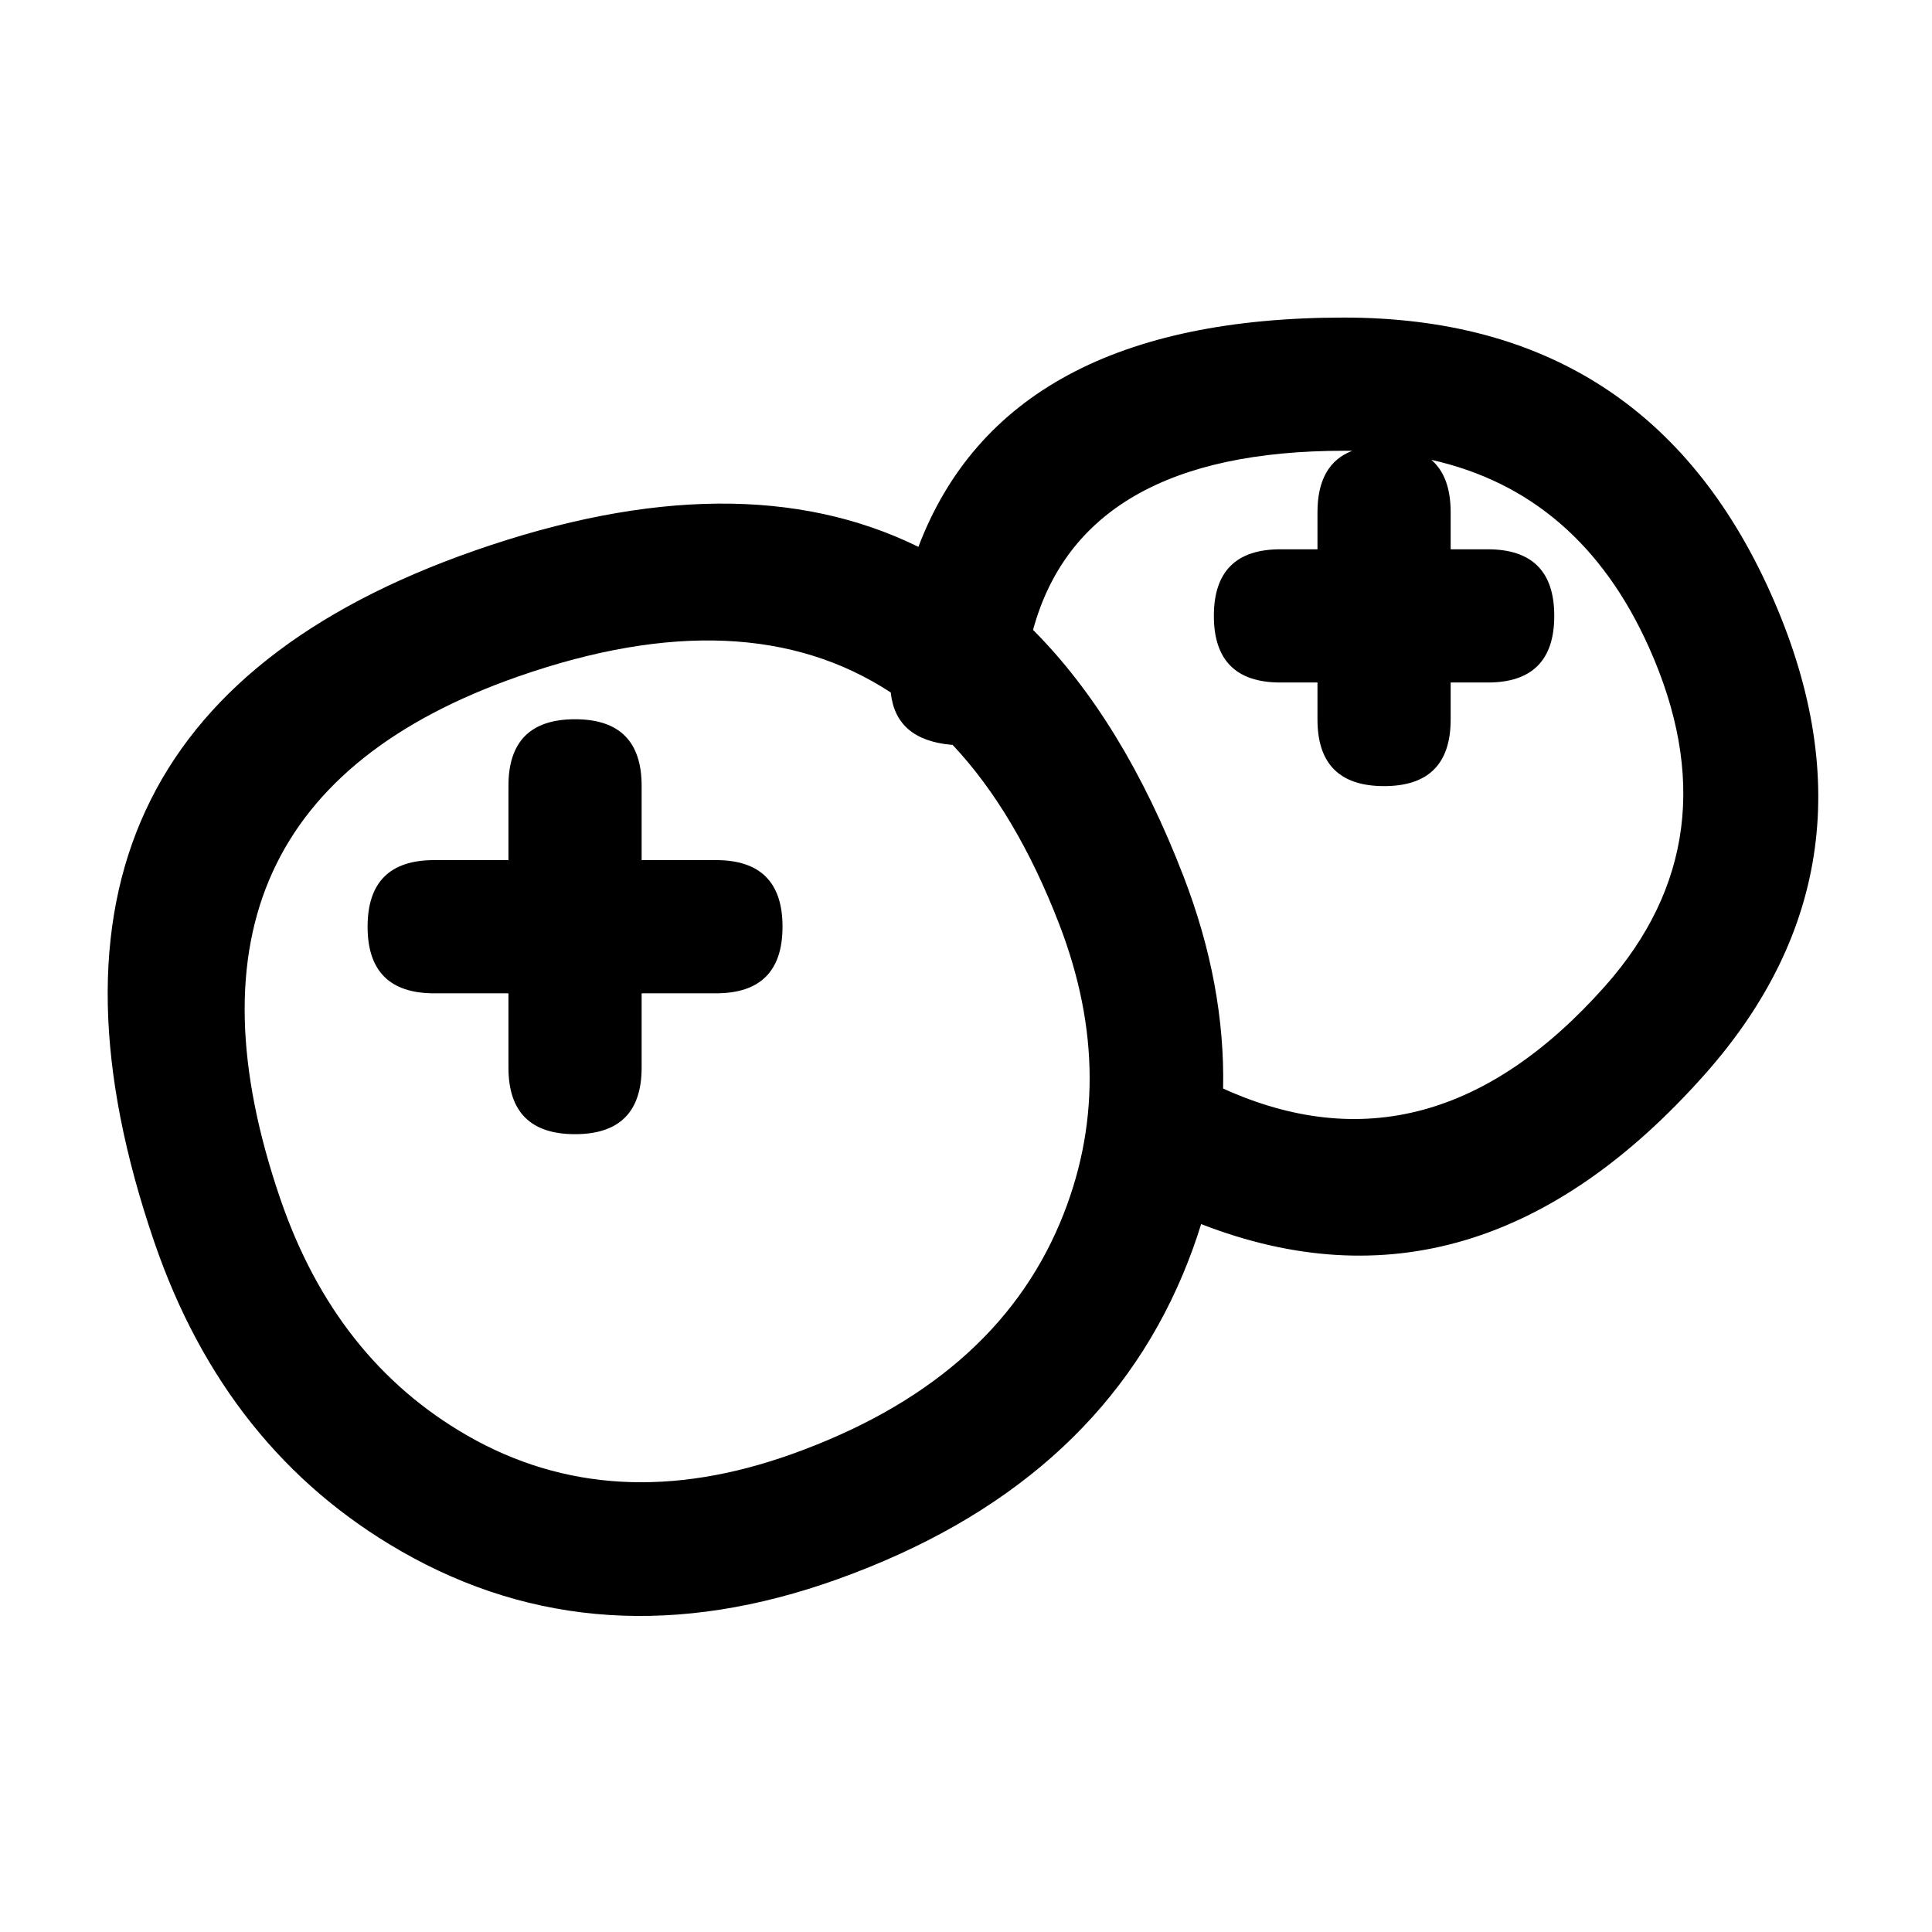
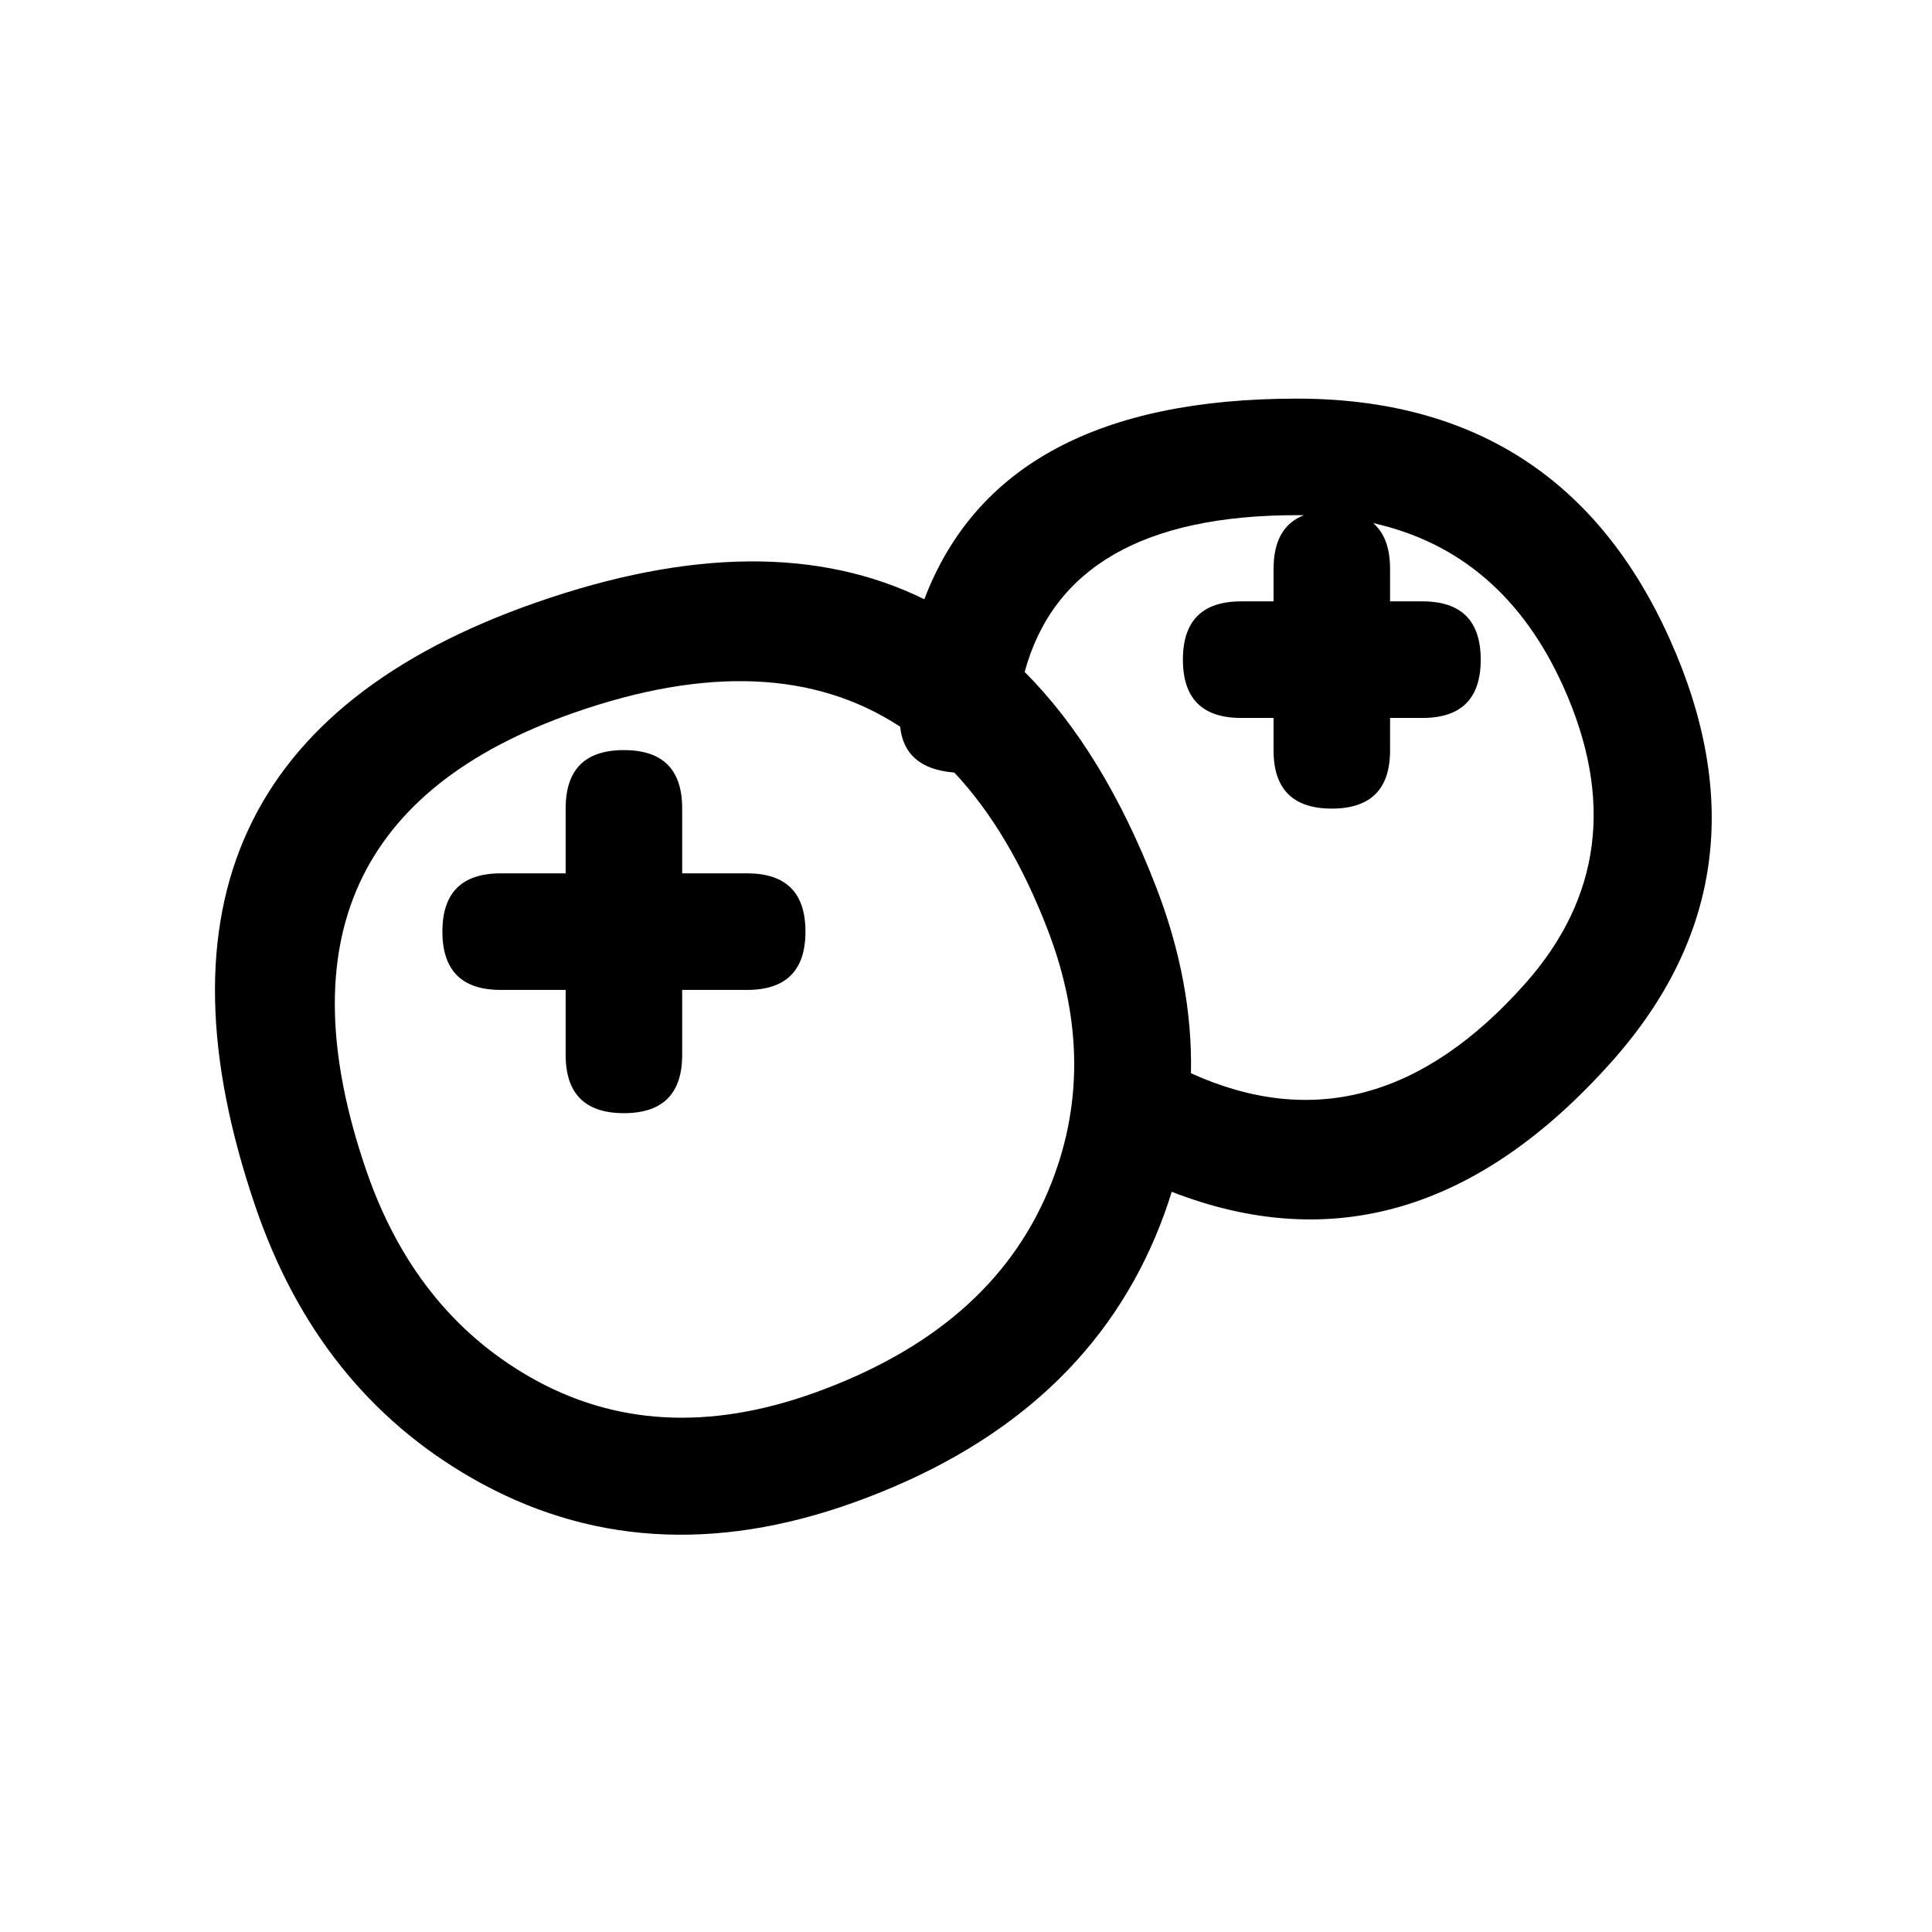
<svg xmlns="http://www.w3.org/2000/svg" width="64" height="64" viewBox="0 0 64 64">
  <defs />
-   <path id="path449" fill="#000000" d="M39.789,40.549 Q39.532,41.386 39.184,42.214 Q36.216,49.276 27.74,52.315 Q19.84,55.147 13.284,51.383 Q7.473,48.046 5.108,41.135 Q-0.758,23.998 15.71,18.245 L15.72,18.241 Q24.467,15.188 30.423,18.115 Q33.311,10.52 44.523,10.52 Q54.554,10.52 58.644,19.625 Q62.678,28.604 56.469,35.595 Q48.918,44.099 39.789,40.549 Z M29.508,22.94 Q24.694,19.783 17.174,22.407 L17.165,22.41 Q4.837,26.718 9.283,39.706 Q11.11,45.046 15.482,47.556 Q20.27,50.306 26.25,48.162 Q32.9,45.778 35.116,40.504 Q37.09,35.808 35.088,30.615 Q33.663,26.919 31.558,24.676 Q31.532,24.674 31.508,24.672 Q29.669,24.505 29.508,22.94 Z M42.417,18.196 L43.643,18.196 L43.643,16.97 Q43.643,15.377 44.793,14.934 Q44.66,14.932 44.523,14.932 Q35.84,14.932 34.221,20.866 Q37.216,23.869 39.205,29.028 Q40.588,32.614 40.517,36.059 Q47.387,39.178 53.17,32.666 Q57.483,27.808 54.619,21.434 Q52.327,16.331 47.415,15.233 Q48.055,15.781 48.055,16.97 L48.055,18.196 L49.281,18.196 Q51.487,18.196 51.487,20.402 Q51.487,22.609 49.281,22.609 L48.055,22.609 L48.055,23.834 Q48.055,26.041 45.849,26.041 Q43.643,26.041 43.643,23.834 L43.643,22.609 L42.417,22.609 Q40.211,22.609 40.211,20.402 Q40.211,18.196 42.417,18.196 Z M14.383,28.492 L16.843,28.492 L16.843,26.032 Q16.843,23.826 19.049,23.826 Q21.255,23.826 21.255,26.032 L21.255,28.492 L23.716,28.492 Q25.922,28.492 25.922,30.698 Q25.922,32.905 23.716,32.905 L21.255,32.905 L21.255,35.365 Q21.255,37.571 19.049,37.571 Q16.843,37.571 16.843,35.365 L16.843,32.905 L14.383,32.905 Q12.177,32.905 12.177,30.698 Q12.177,28.492 14.383,28.492 Z" />
+   <path id="path449" fill="#000000" d="M38.815,39.48 Q38.59,40.213 38.286,40.937 Q35.689,47.117 28.272,49.776 Q21.36,52.254 15.624,48.96 Q10.539,46.04 8.469,39.993 Q3.337,24.998 17.746,19.964 L17.755,19.961 Q25.409,17.289 30.62,19.851 Q33.147,13.205 42.958,13.205 Q51.735,13.205 55.313,21.172 Q58.843,29.028 53.41,35.146 Q46.803,42.587 38.815,39.48 Z M29.819,24.073 Q25.607,21.31 19.027,23.606 L19.019,23.609 Q8.232,27.378 12.123,38.743 Q13.721,43.415 17.547,45.611 Q21.736,48.018 26.969,46.142 Q32.788,44.056 34.727,39.441 Q36.454,35.332 34.702,30.788 Q33.455,27.554 31.613,25.592 Q31.59,25.59 31.569,25.588 Q29.96,25.442 29.819,24.073 Z M41.115,19.921 L42.188,19.921 L42.188,18.849 Q42.188,17.455 43.194,17.067 Q43.077,17.066 42.958,17.066 Q35.36,17.066 33.943,22.258 Q36.564,24.885 38.304,29.399 Q39.514,32.537 39.452,35.552 Q45.464,38.281 50.524,32.583 Q54.298,28.332 51.792,22.755 Q49.786,18.29 45.488,17.329 Q46.048,17.808 46.048,18.849 L46.048,19.921 L47.121,19.921 Q49.051,19.921 49.051,21.852 Q49.051,23.783 47.121,23.783 L46.048,23.783 L46.048,24.855 Q46.048,26.786 44.118,26.786 Q42.188,26.786 42.188,24.855 L42.188,23.783 L41.115,23.783 Q39.185,23.783 39.185,21.852 Q39.185,19.921 41.115,19.921 Z M16.585,28.931 L18.738,28.931 L18.738,26.778 Q18.738,24.848 20.668,24.848 Q22.598,24.848 22.598,26.778 L22.598,28.931 L24.751,28.931 Q26.682,28.931 26.682,30.861 Q26.682,32.792 24.751,32.792 L22.598,32.792 L22.598,34.944 Q22.598,36.875 20.668,36.875 Q18.738,36.875 18.738,34.944 L18.738,32.792 L16.585,32.792 Q14.655,32.792 14.655,30.861 Q14.655,28.931 16.585,28.931 Z" />
</svg>
